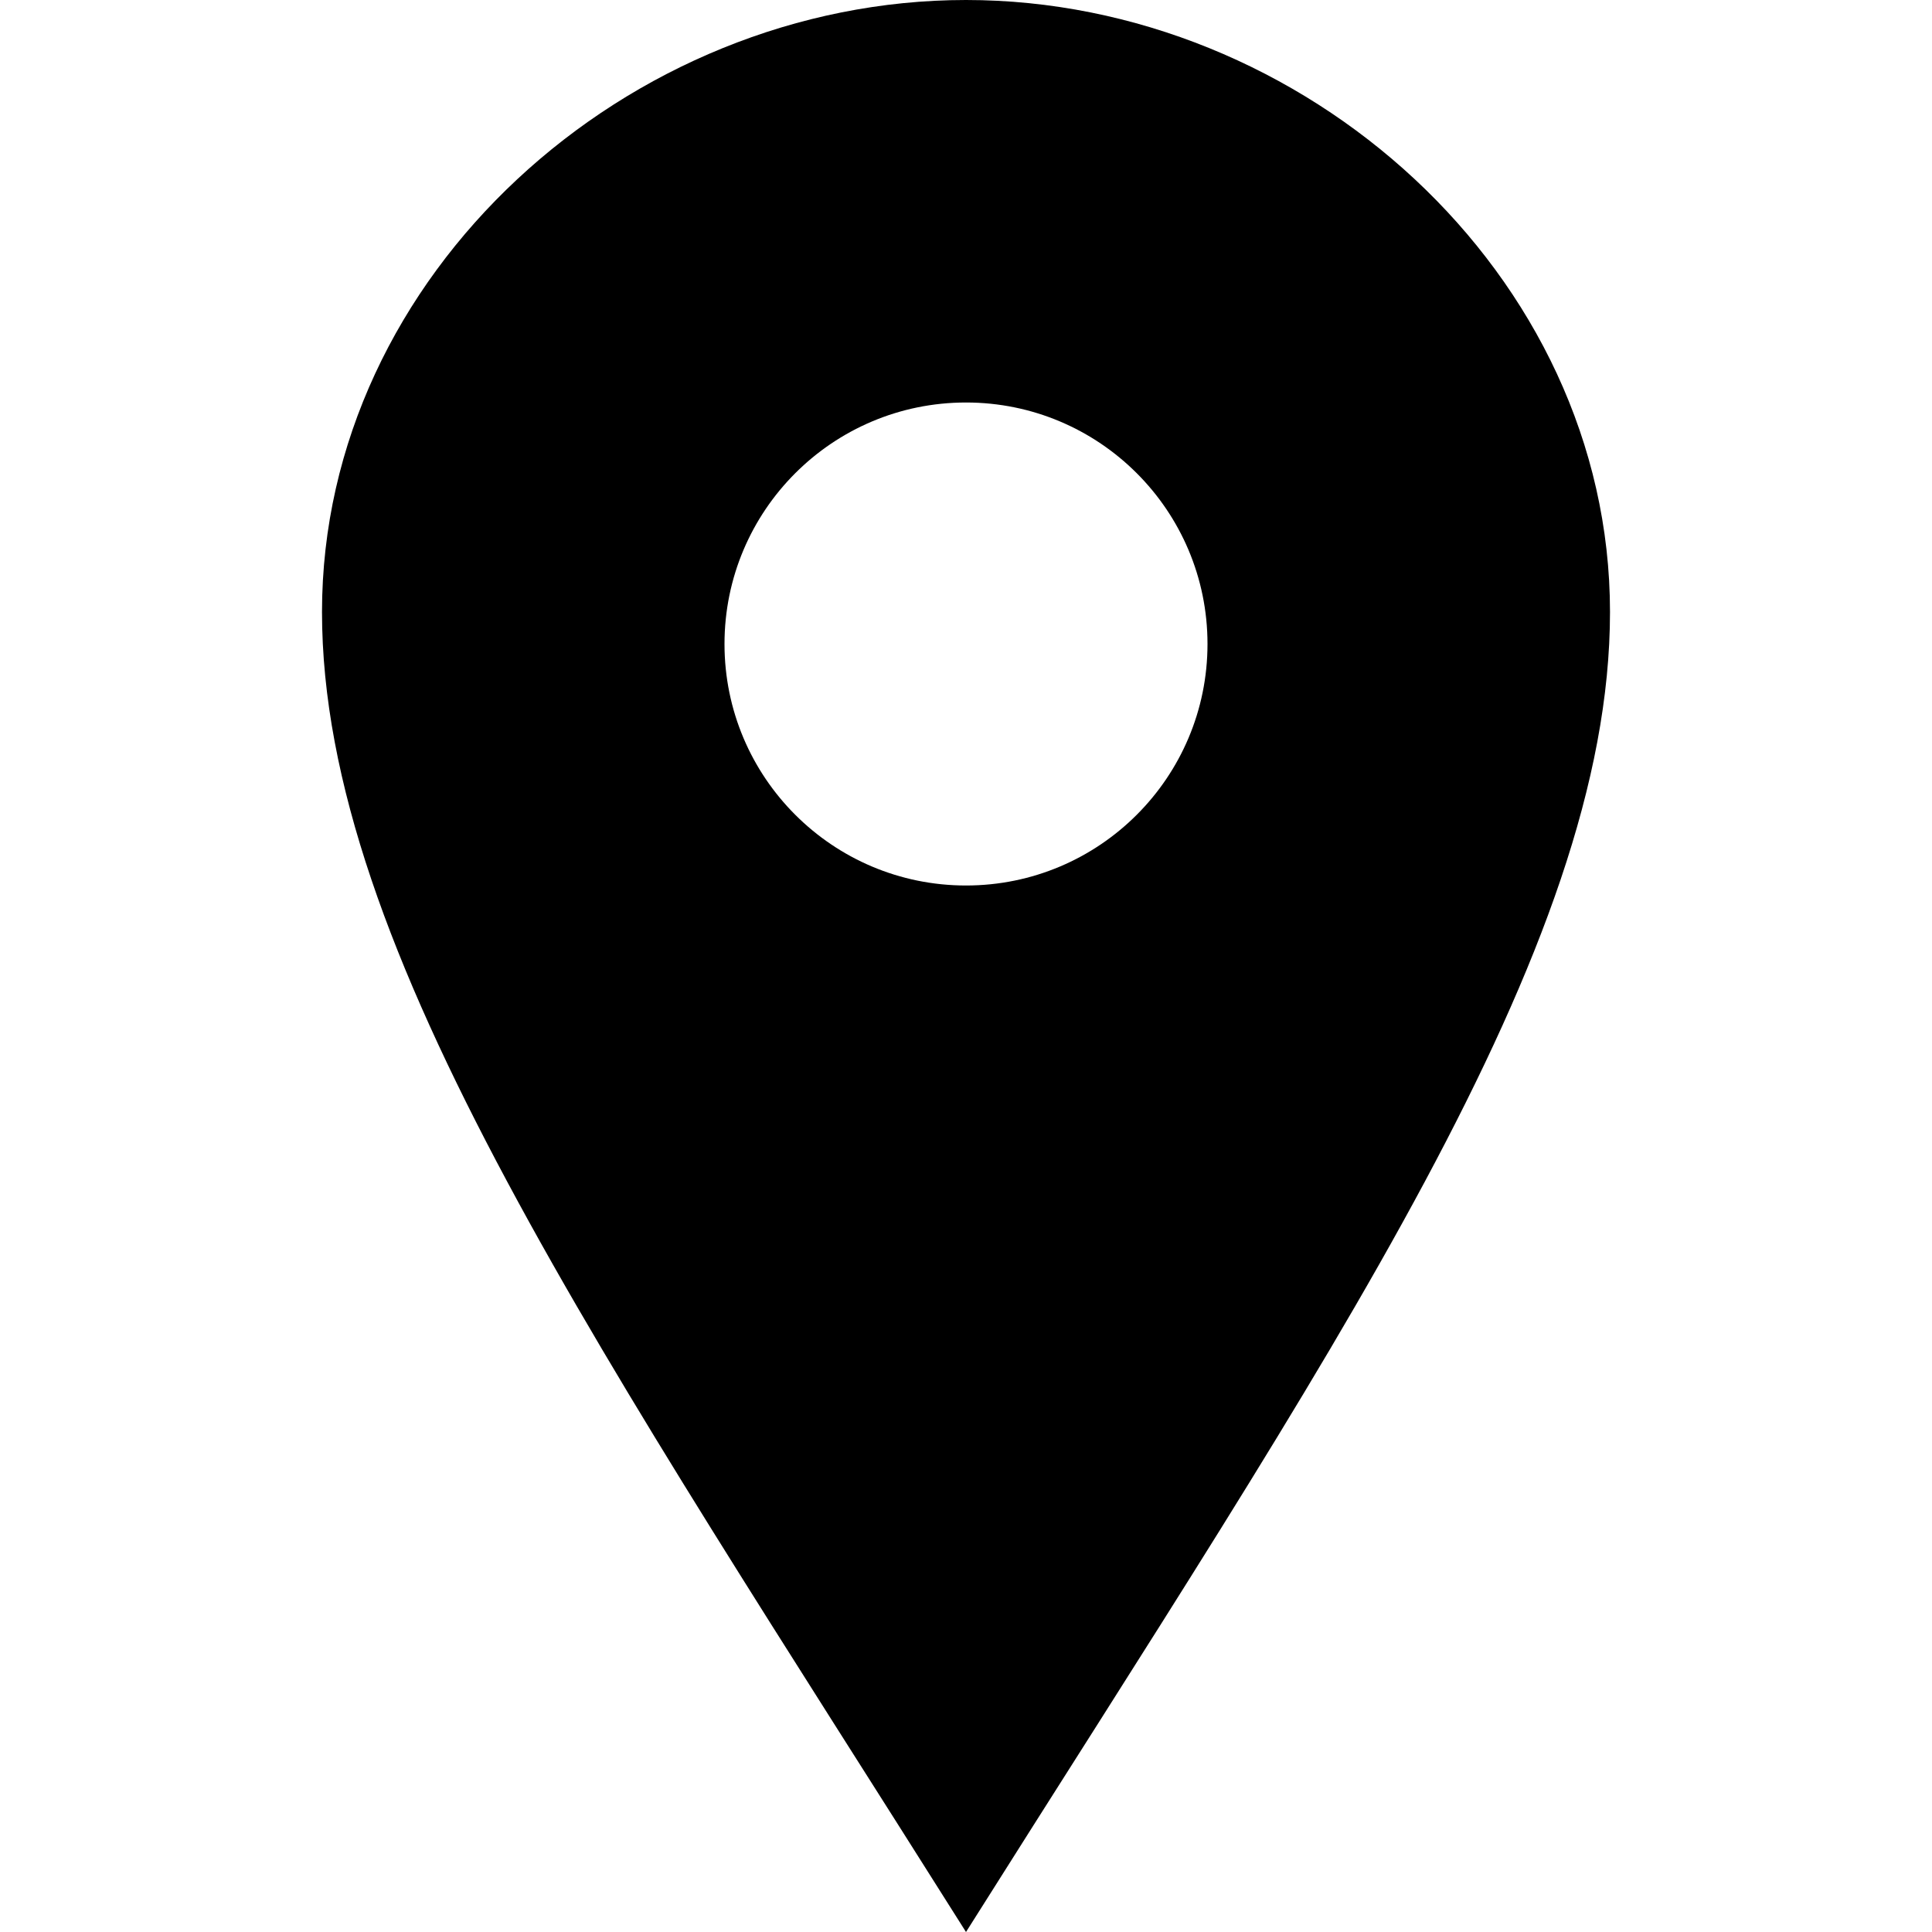
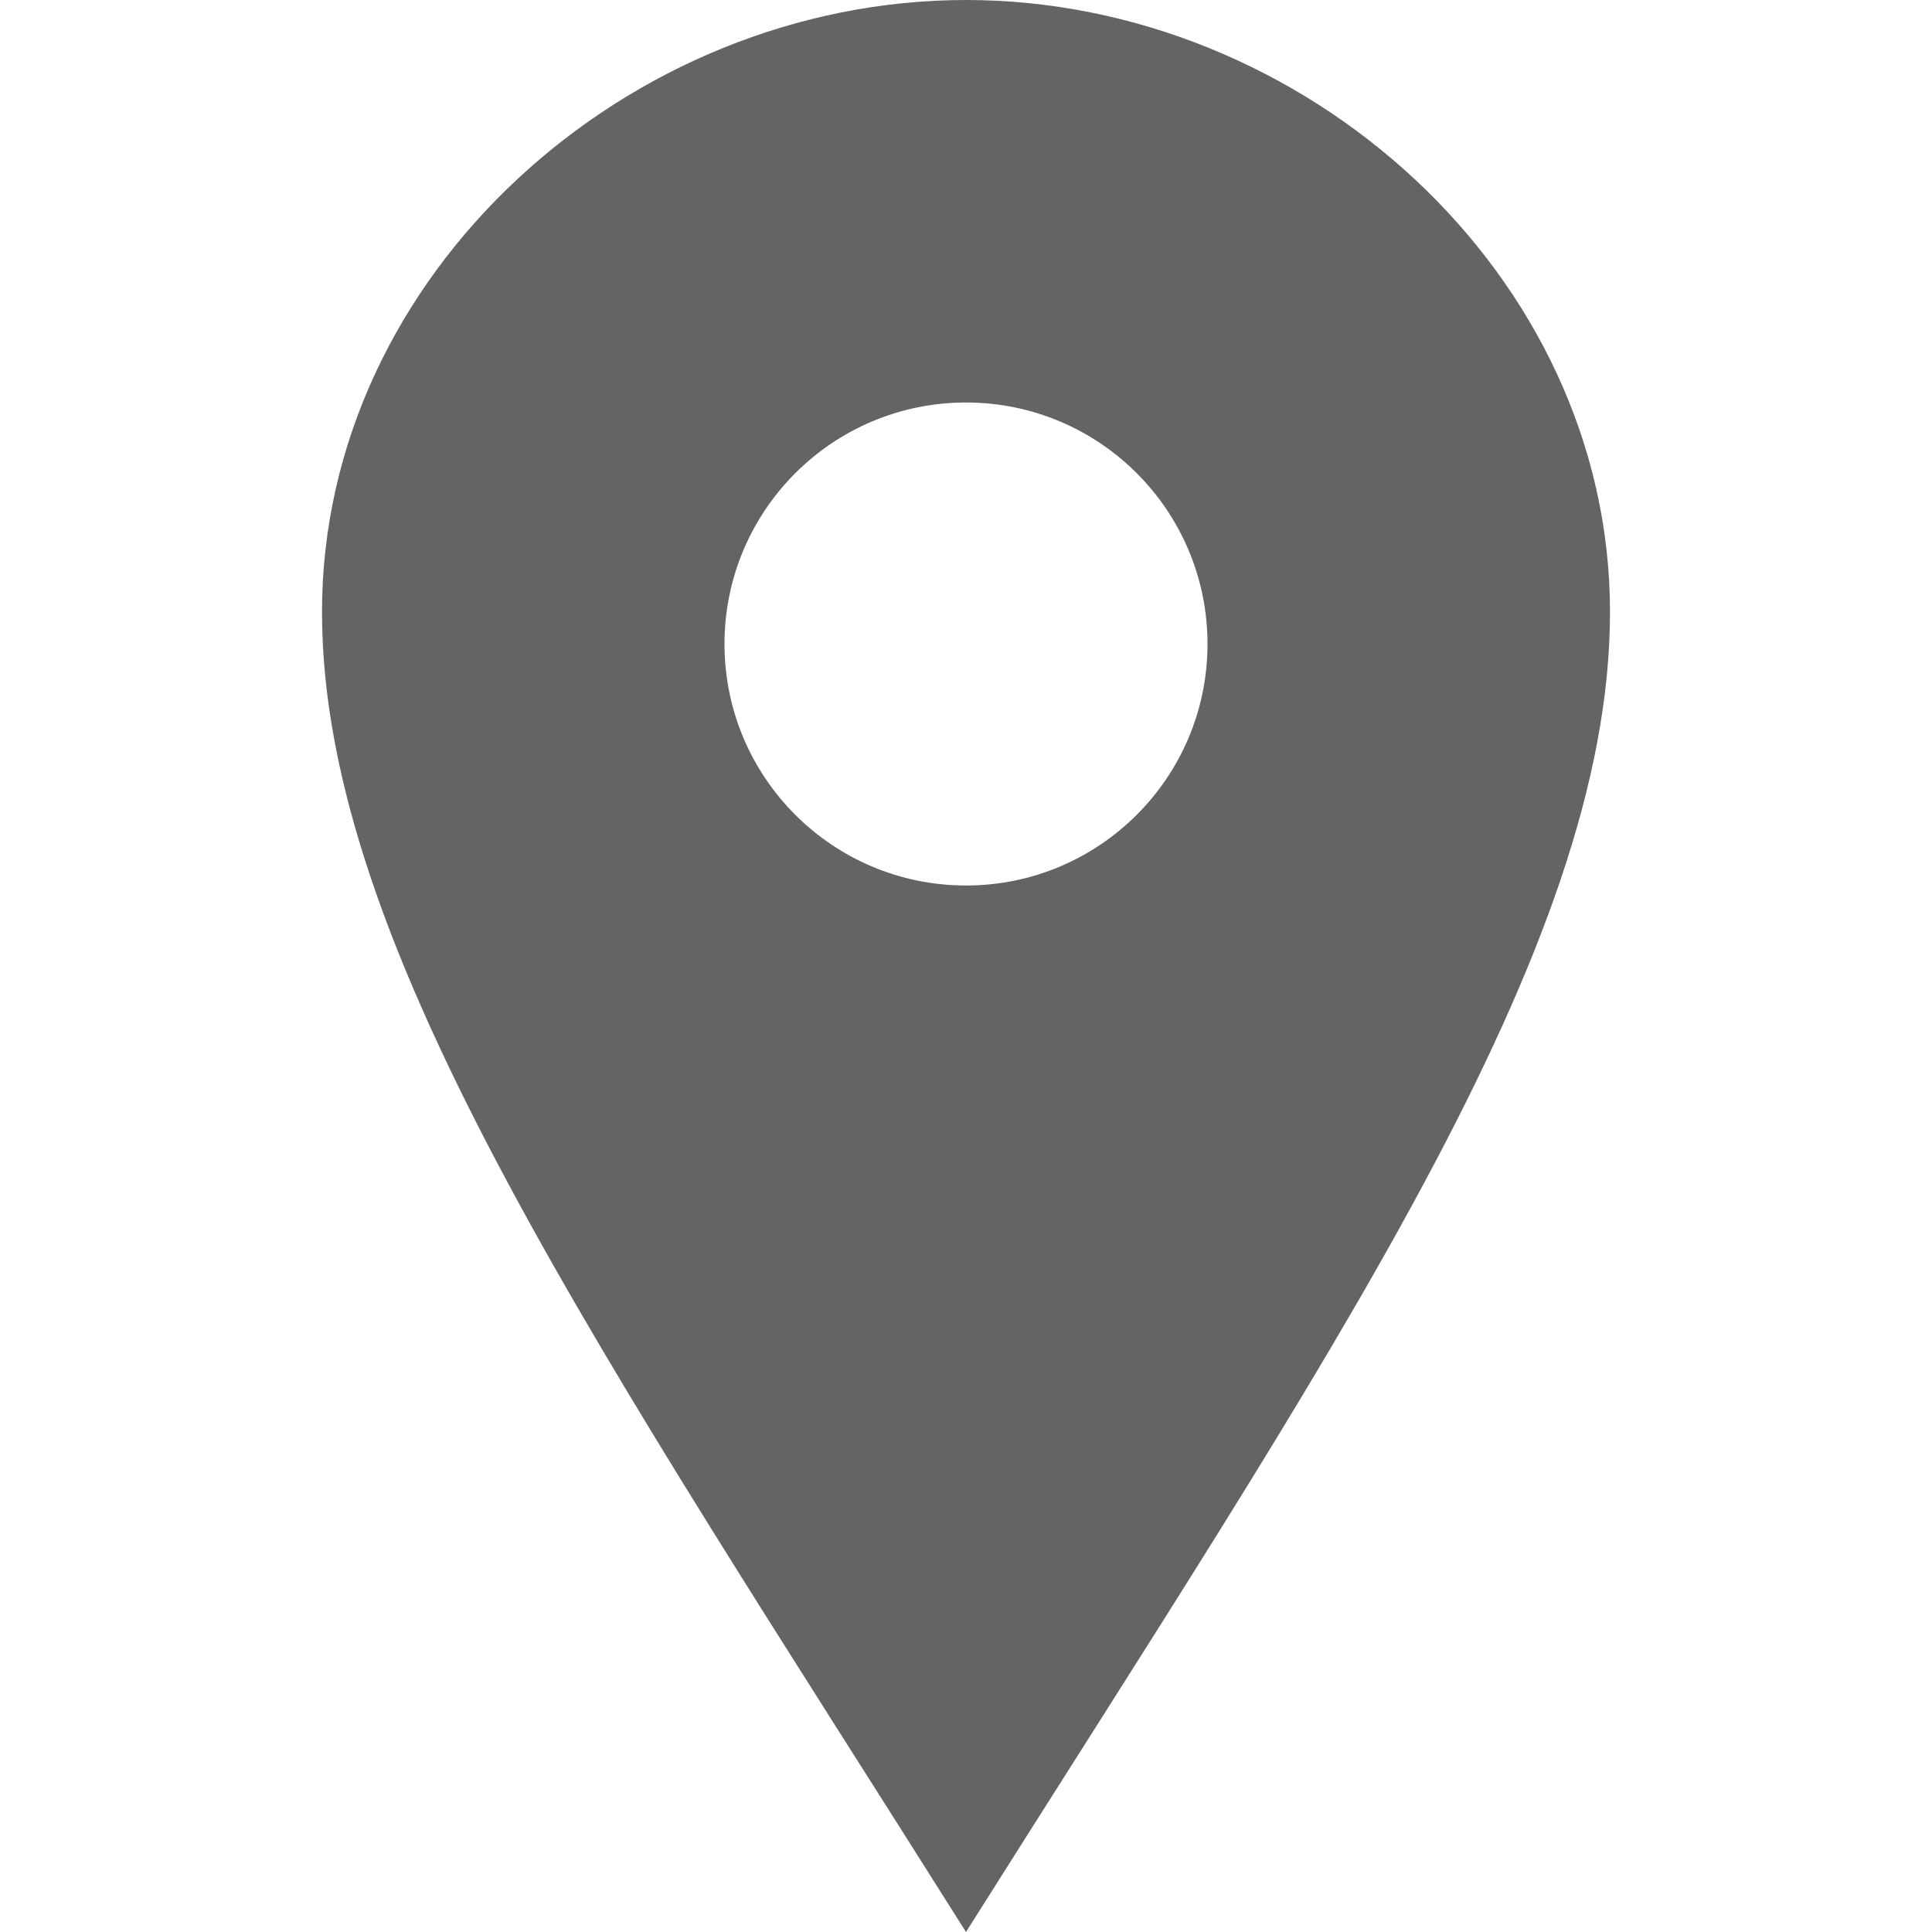
- <svg xmlns="http://www.w3.org/2000/svg" width="24" height="24" viewBox="0 0 24 24">
+ <svg xmlns="http://www.w3.org/2000/svg" width="24" height="24" fill="#646464" viewBox="0 0 24 24">
  <path d="M12 0c-4.198 0-8 3.403-8 7.602 0 4.198 3.469 9.21 8 16.398 4.531-7.188 8-12.2 8-16.398 0-4.199-3.801-7.602-8-7.602zm0 11c-1.657 0-3-1.343-3-3s1.343-3 3-3 3 1.343 3 3-1.343 3-3 3z" />
</svg>
